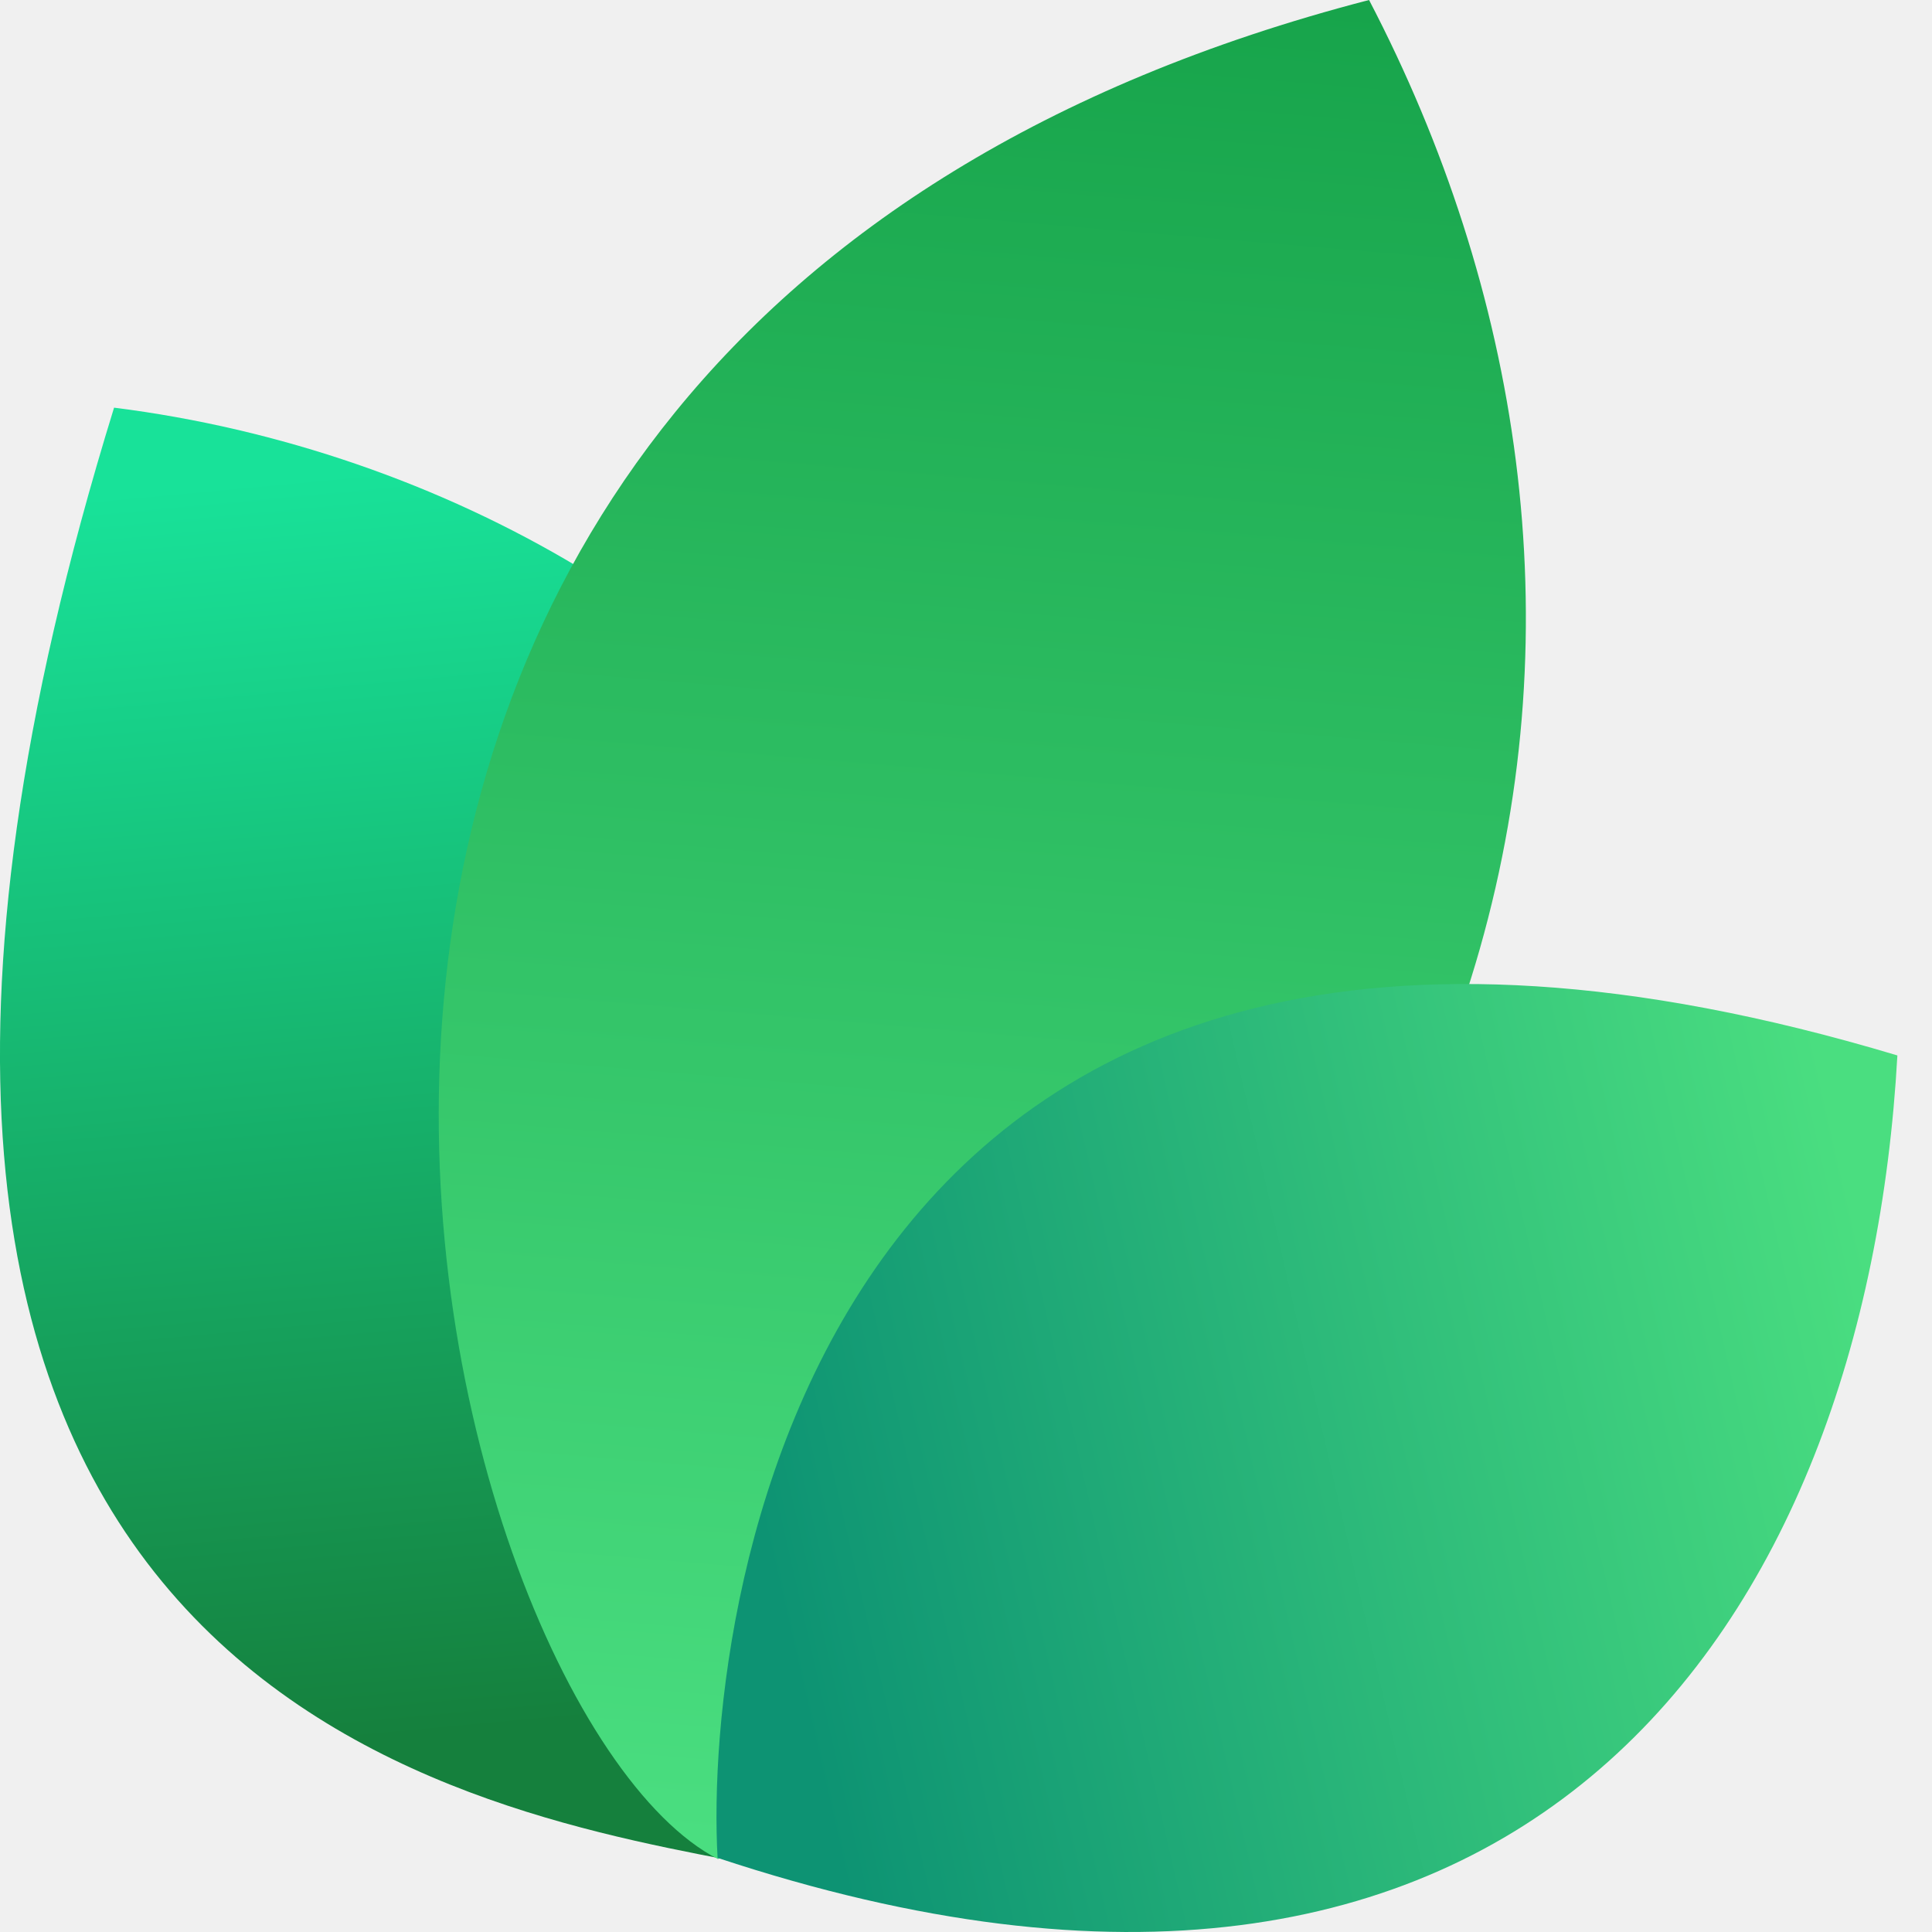
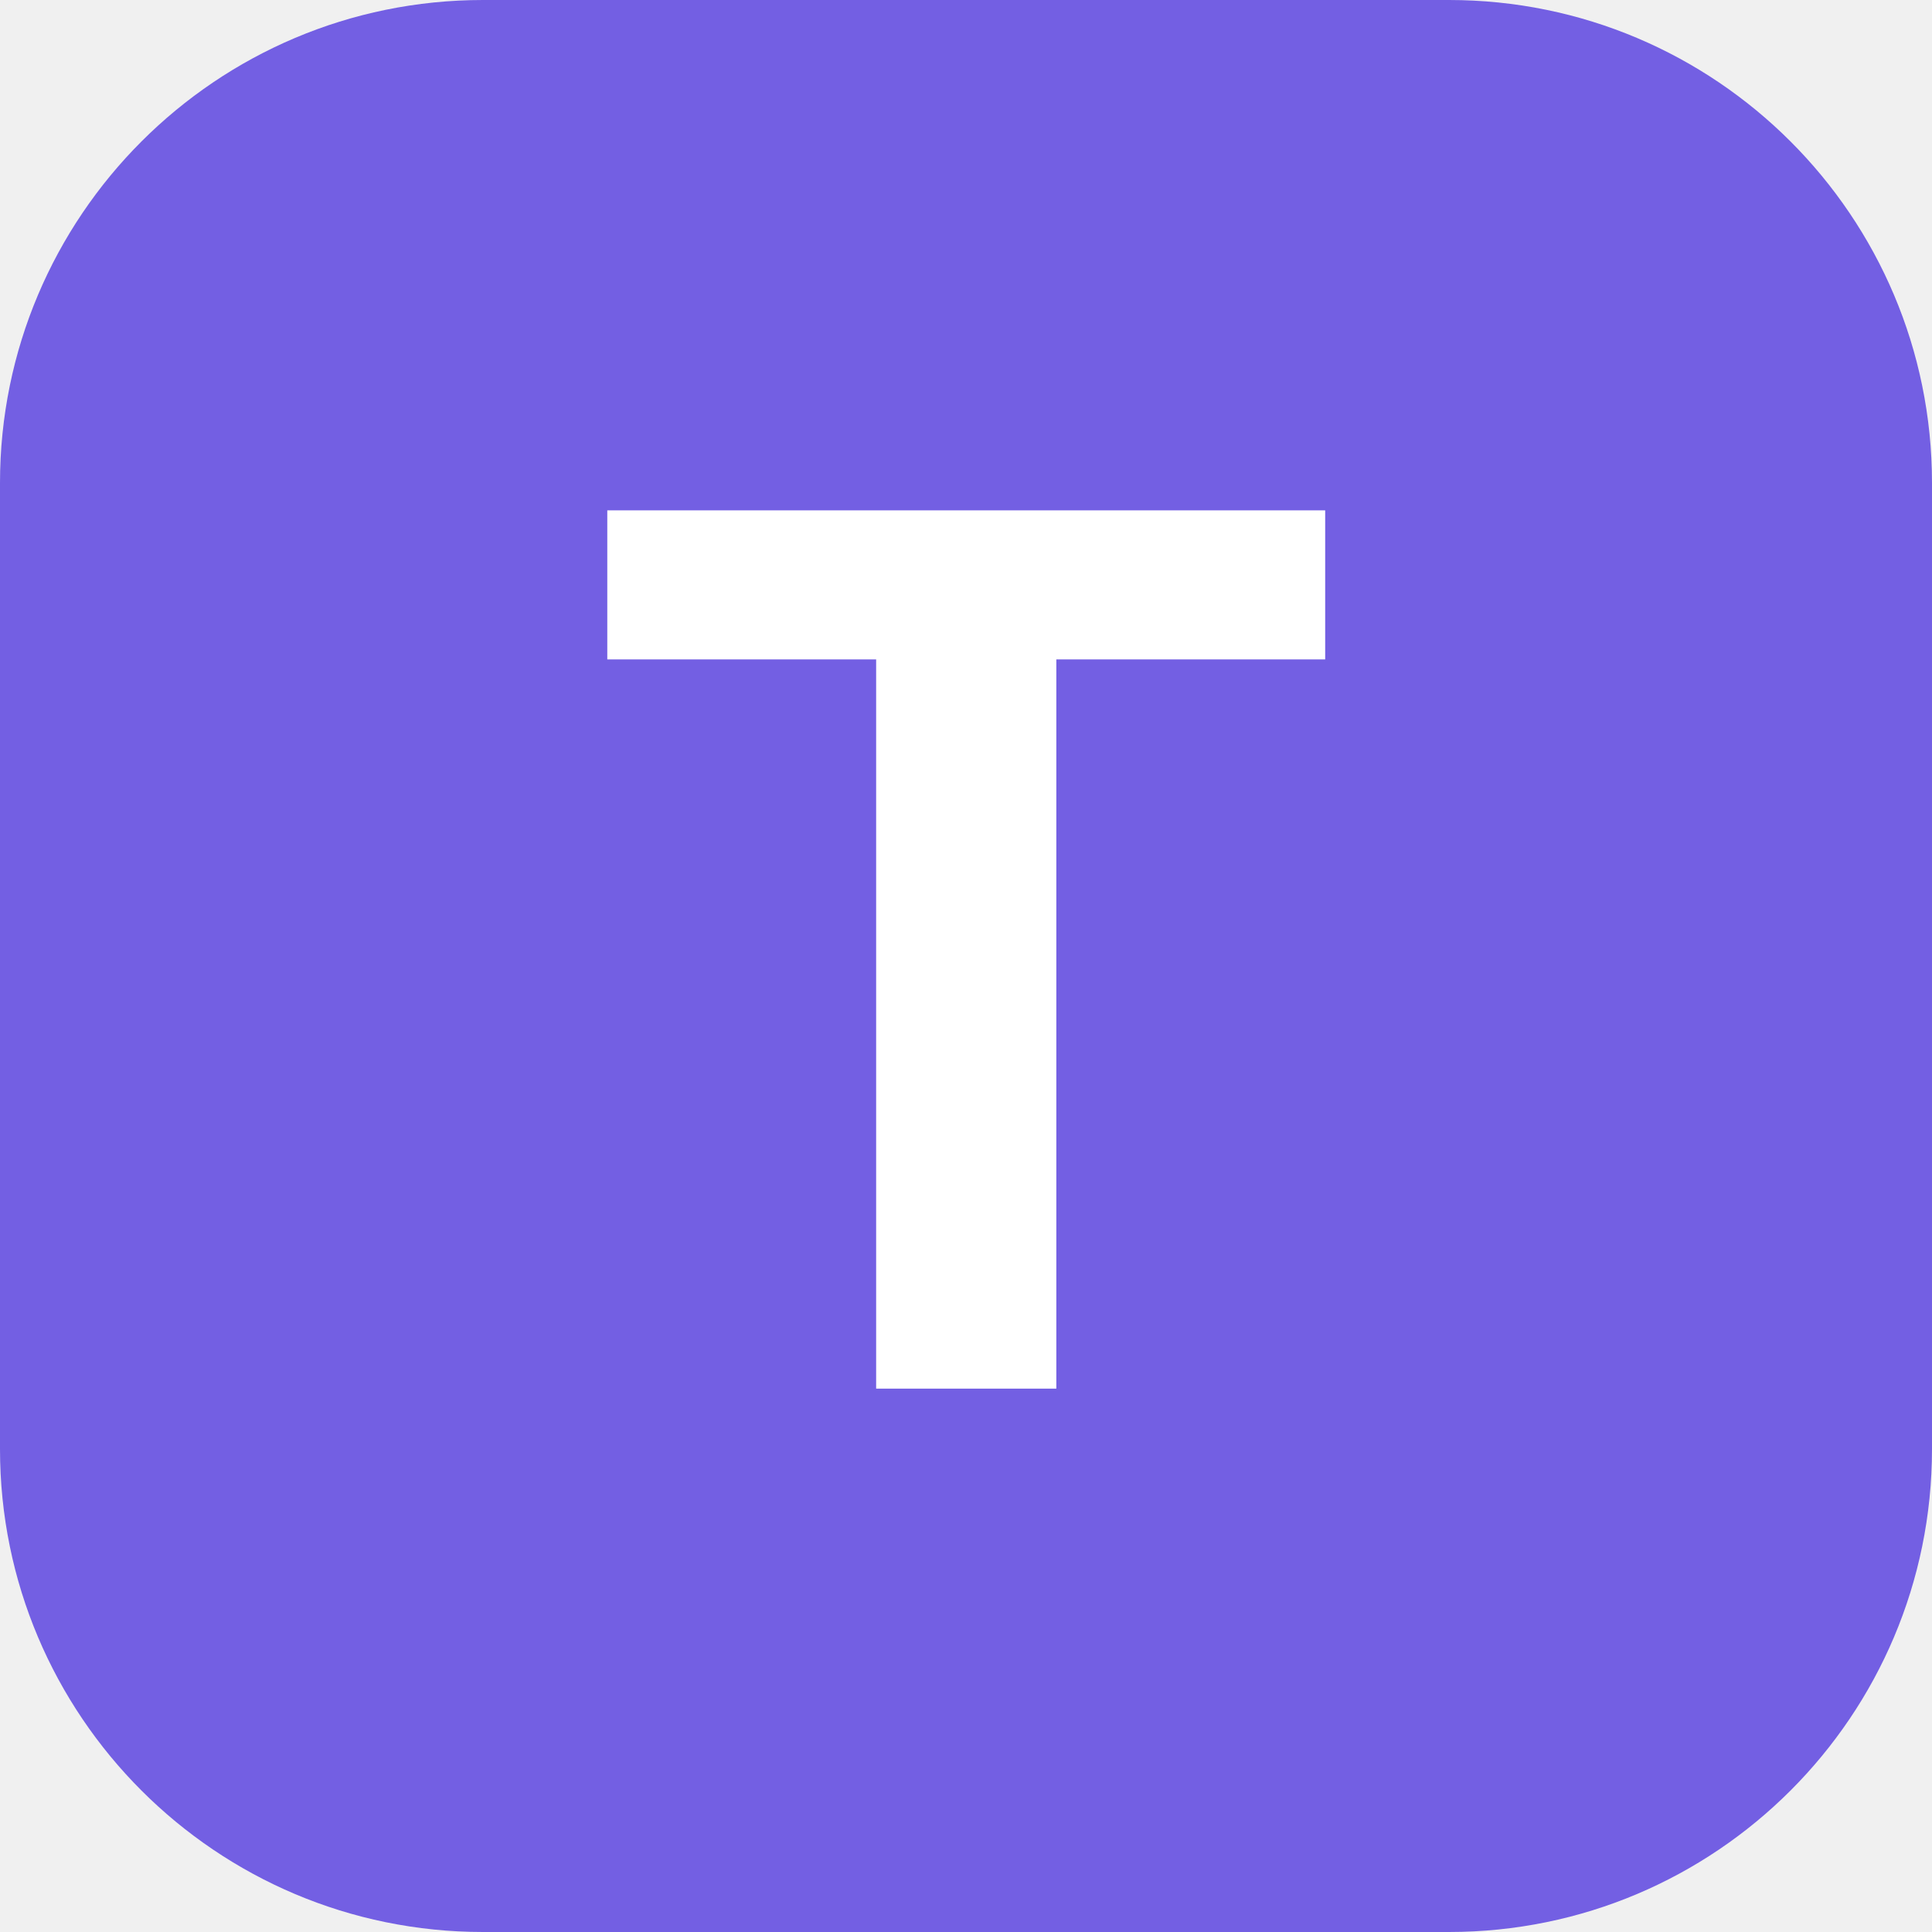
- <svg xmlns="http://www.w3.org/2000/svg" width="24" height="24" viewBox="0 0 24 24" fill="none">
-   <path d="M9.061 23.108C5.268 22.377 -3.391 20.627 1.417 5.064C9.634 6.099 16.973 14.064 9.061 23.108Z" fill="url(#paint0_linear_17557_2021)" />
-   <path d="M8.919 23.094C5.276 21.222 0.784 4.209 17.007 0C20.757 7.193 19.621 16.545 8.919 23.094Z" fill="url(#paint1_linear_17557_2021)" />
-   <path d="M8.914 23.079C8.735 19.882 10.159 9.085 23.57 13.111C23.181 20.123 18.984 26.418 8.914 23.079Z" fill="url(#paint2_linear_17557_2021)" />
-   <defs>
-     <linearGradient id="paint0_linear_17557_2021" x1="3.776" y1="5.916" x2="5.232" y2="21.559" gradientUnits="userSpaceOnUse">
-       <stop stop-color="#18E299" />
-       <stop offset="1" stop-color="#15803D" />
-     </linearGradient>
-     <linearGradient id="paint1_linear_17557_2021" x1="12.171" y1="-0.718" x2="10.19" y2="22.983" gradientUnits="userSpaceOnUse">
-       <stop stop-color="#16A34A" />
-       <stop offset="1" stop-color="#4ADE80" />
-     </linearGradient>
-     <linearGradient id="paint2_linear_17557_2021" x1="23.133" y1="15.353" x2="9.338" y2="18.52" gradientUnits="userSpaceOnUse">
-       <stop stop-color="#4ADE80" />
-       <stop offset="1" stop-color="#0D9373" />
-     </linearGradient>
-   </defs>
+ <svg xmlns="http://www.w3.org/2000/svg" width="32" height="32" viewBox="0 0 32 32" fill="none">
+   <rect width="32" height="32" rx="8" fill="#735fe3" />
+   <text x="16" y="23" text-anchor="middle" font-family="Inter, sans-serif" font-weight="700" font-size="20" fill="white">T</text>
</svg>
